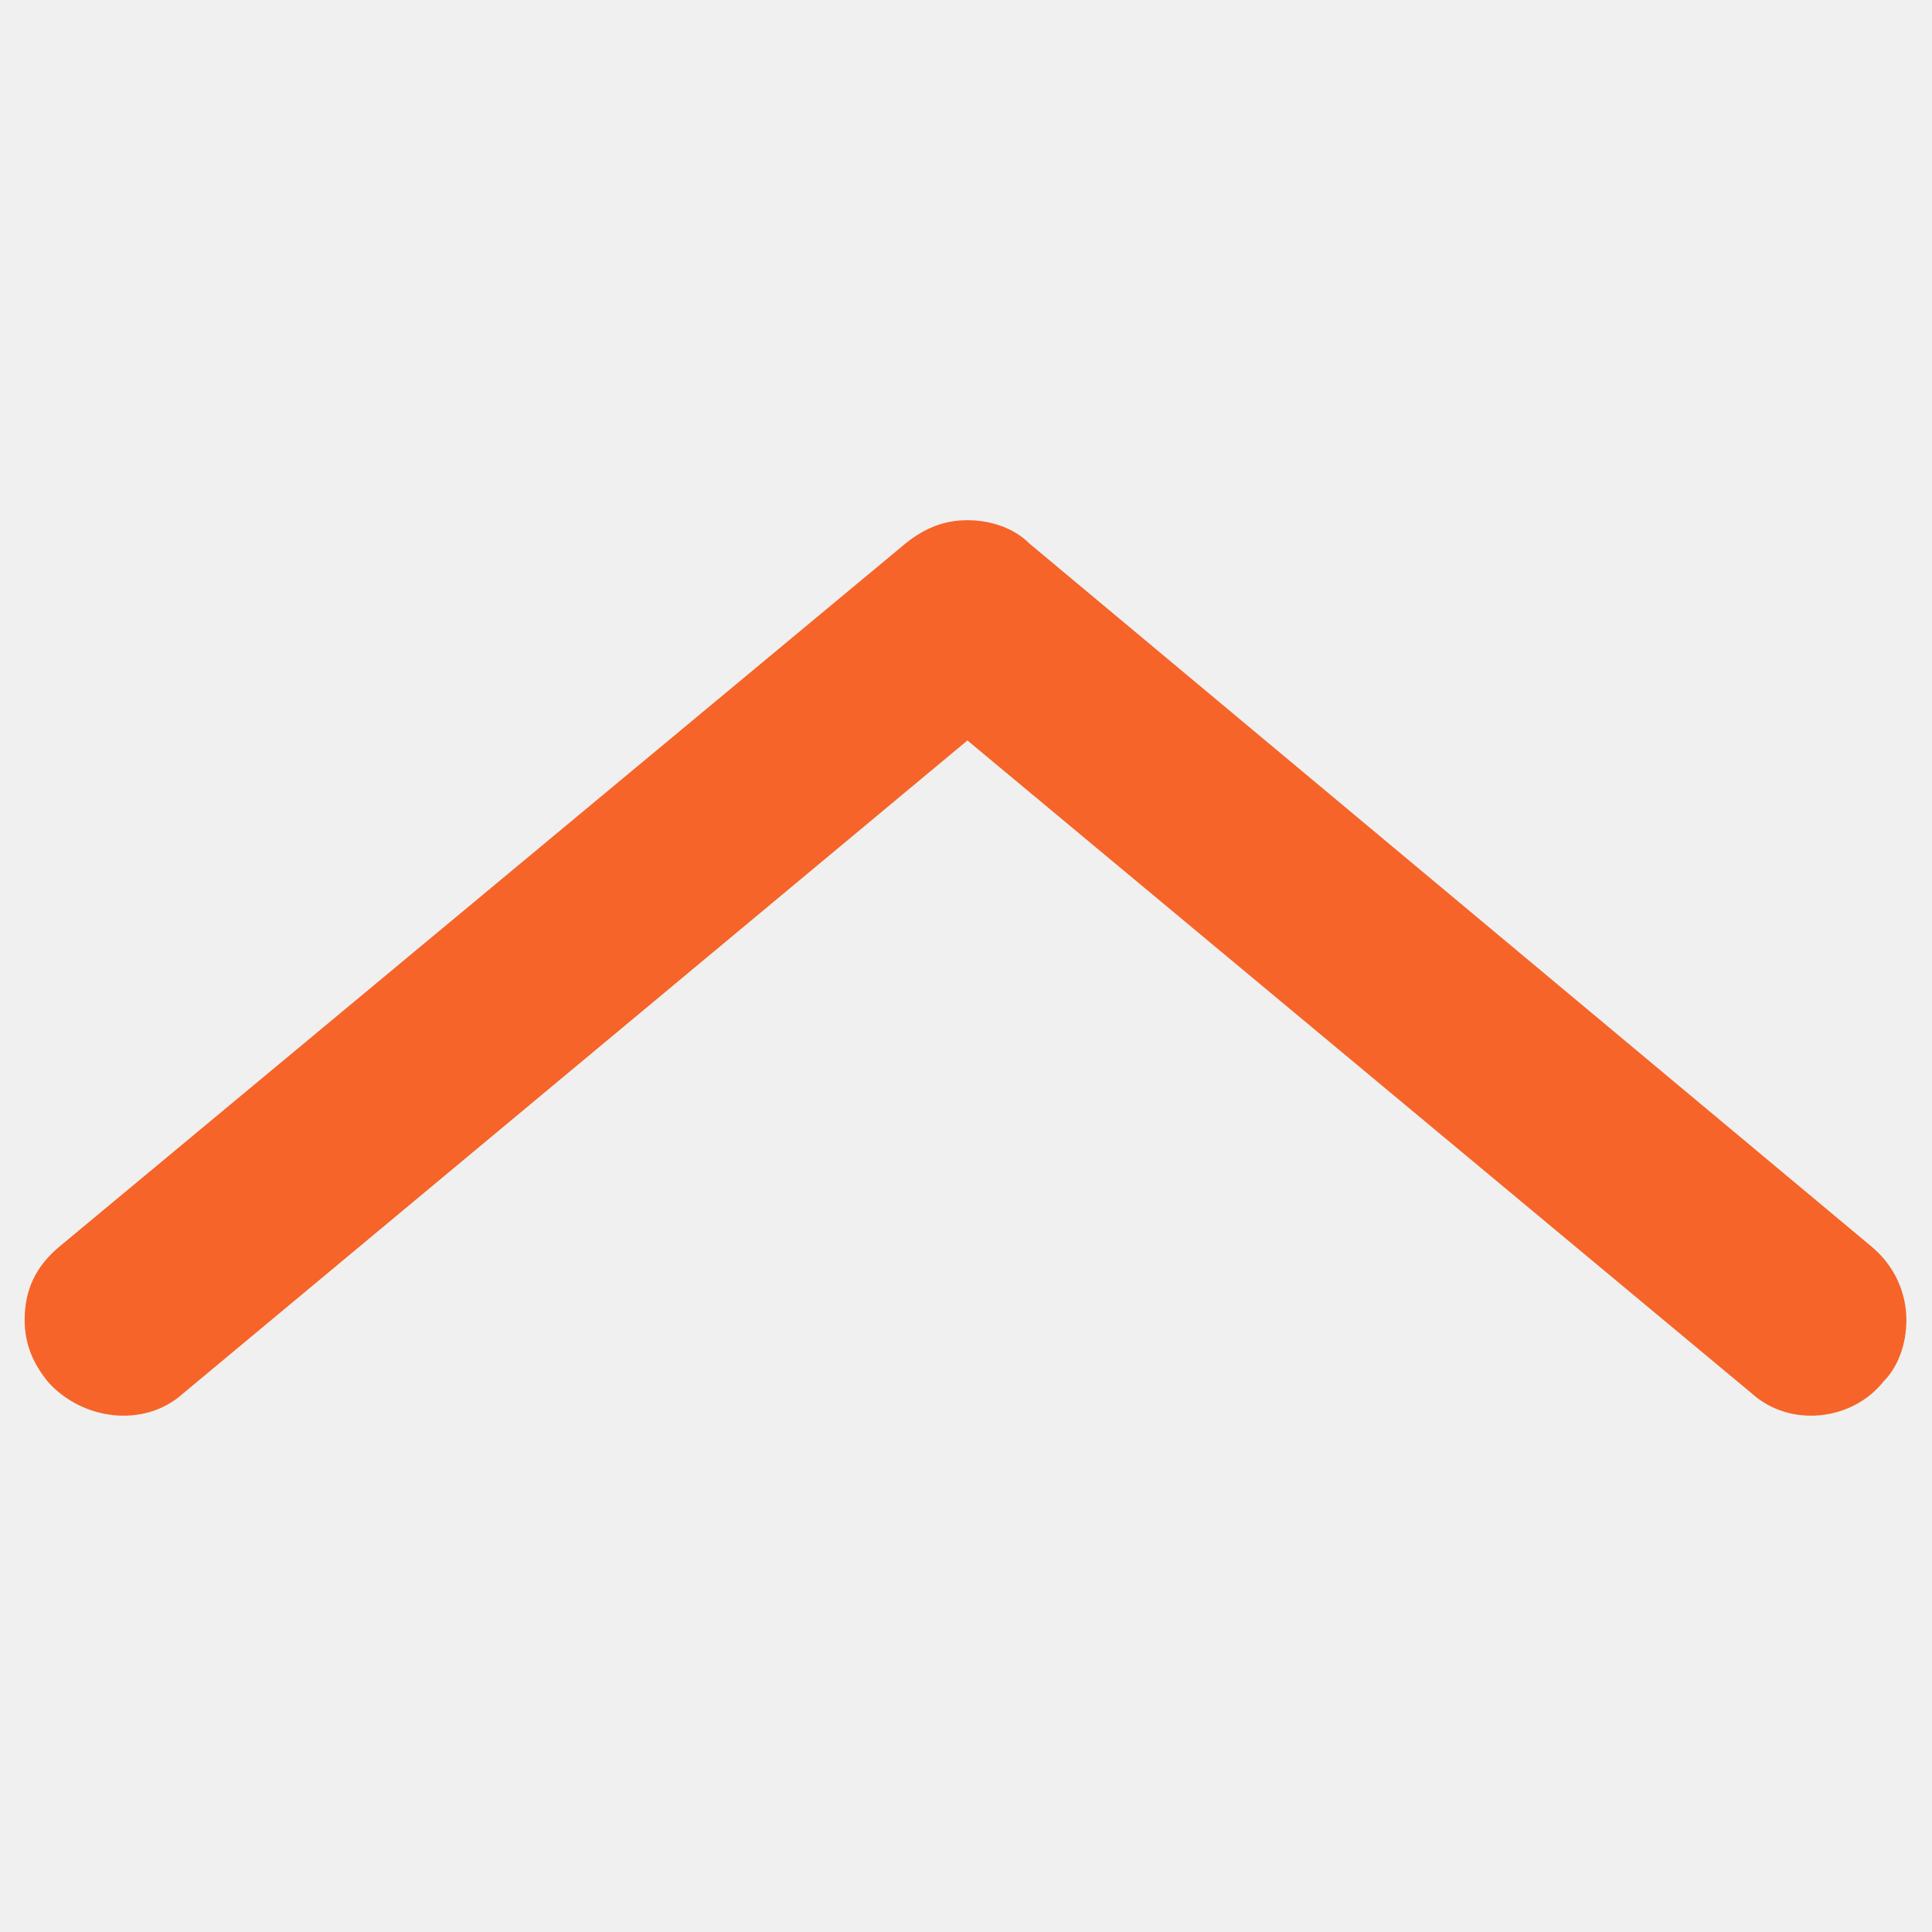
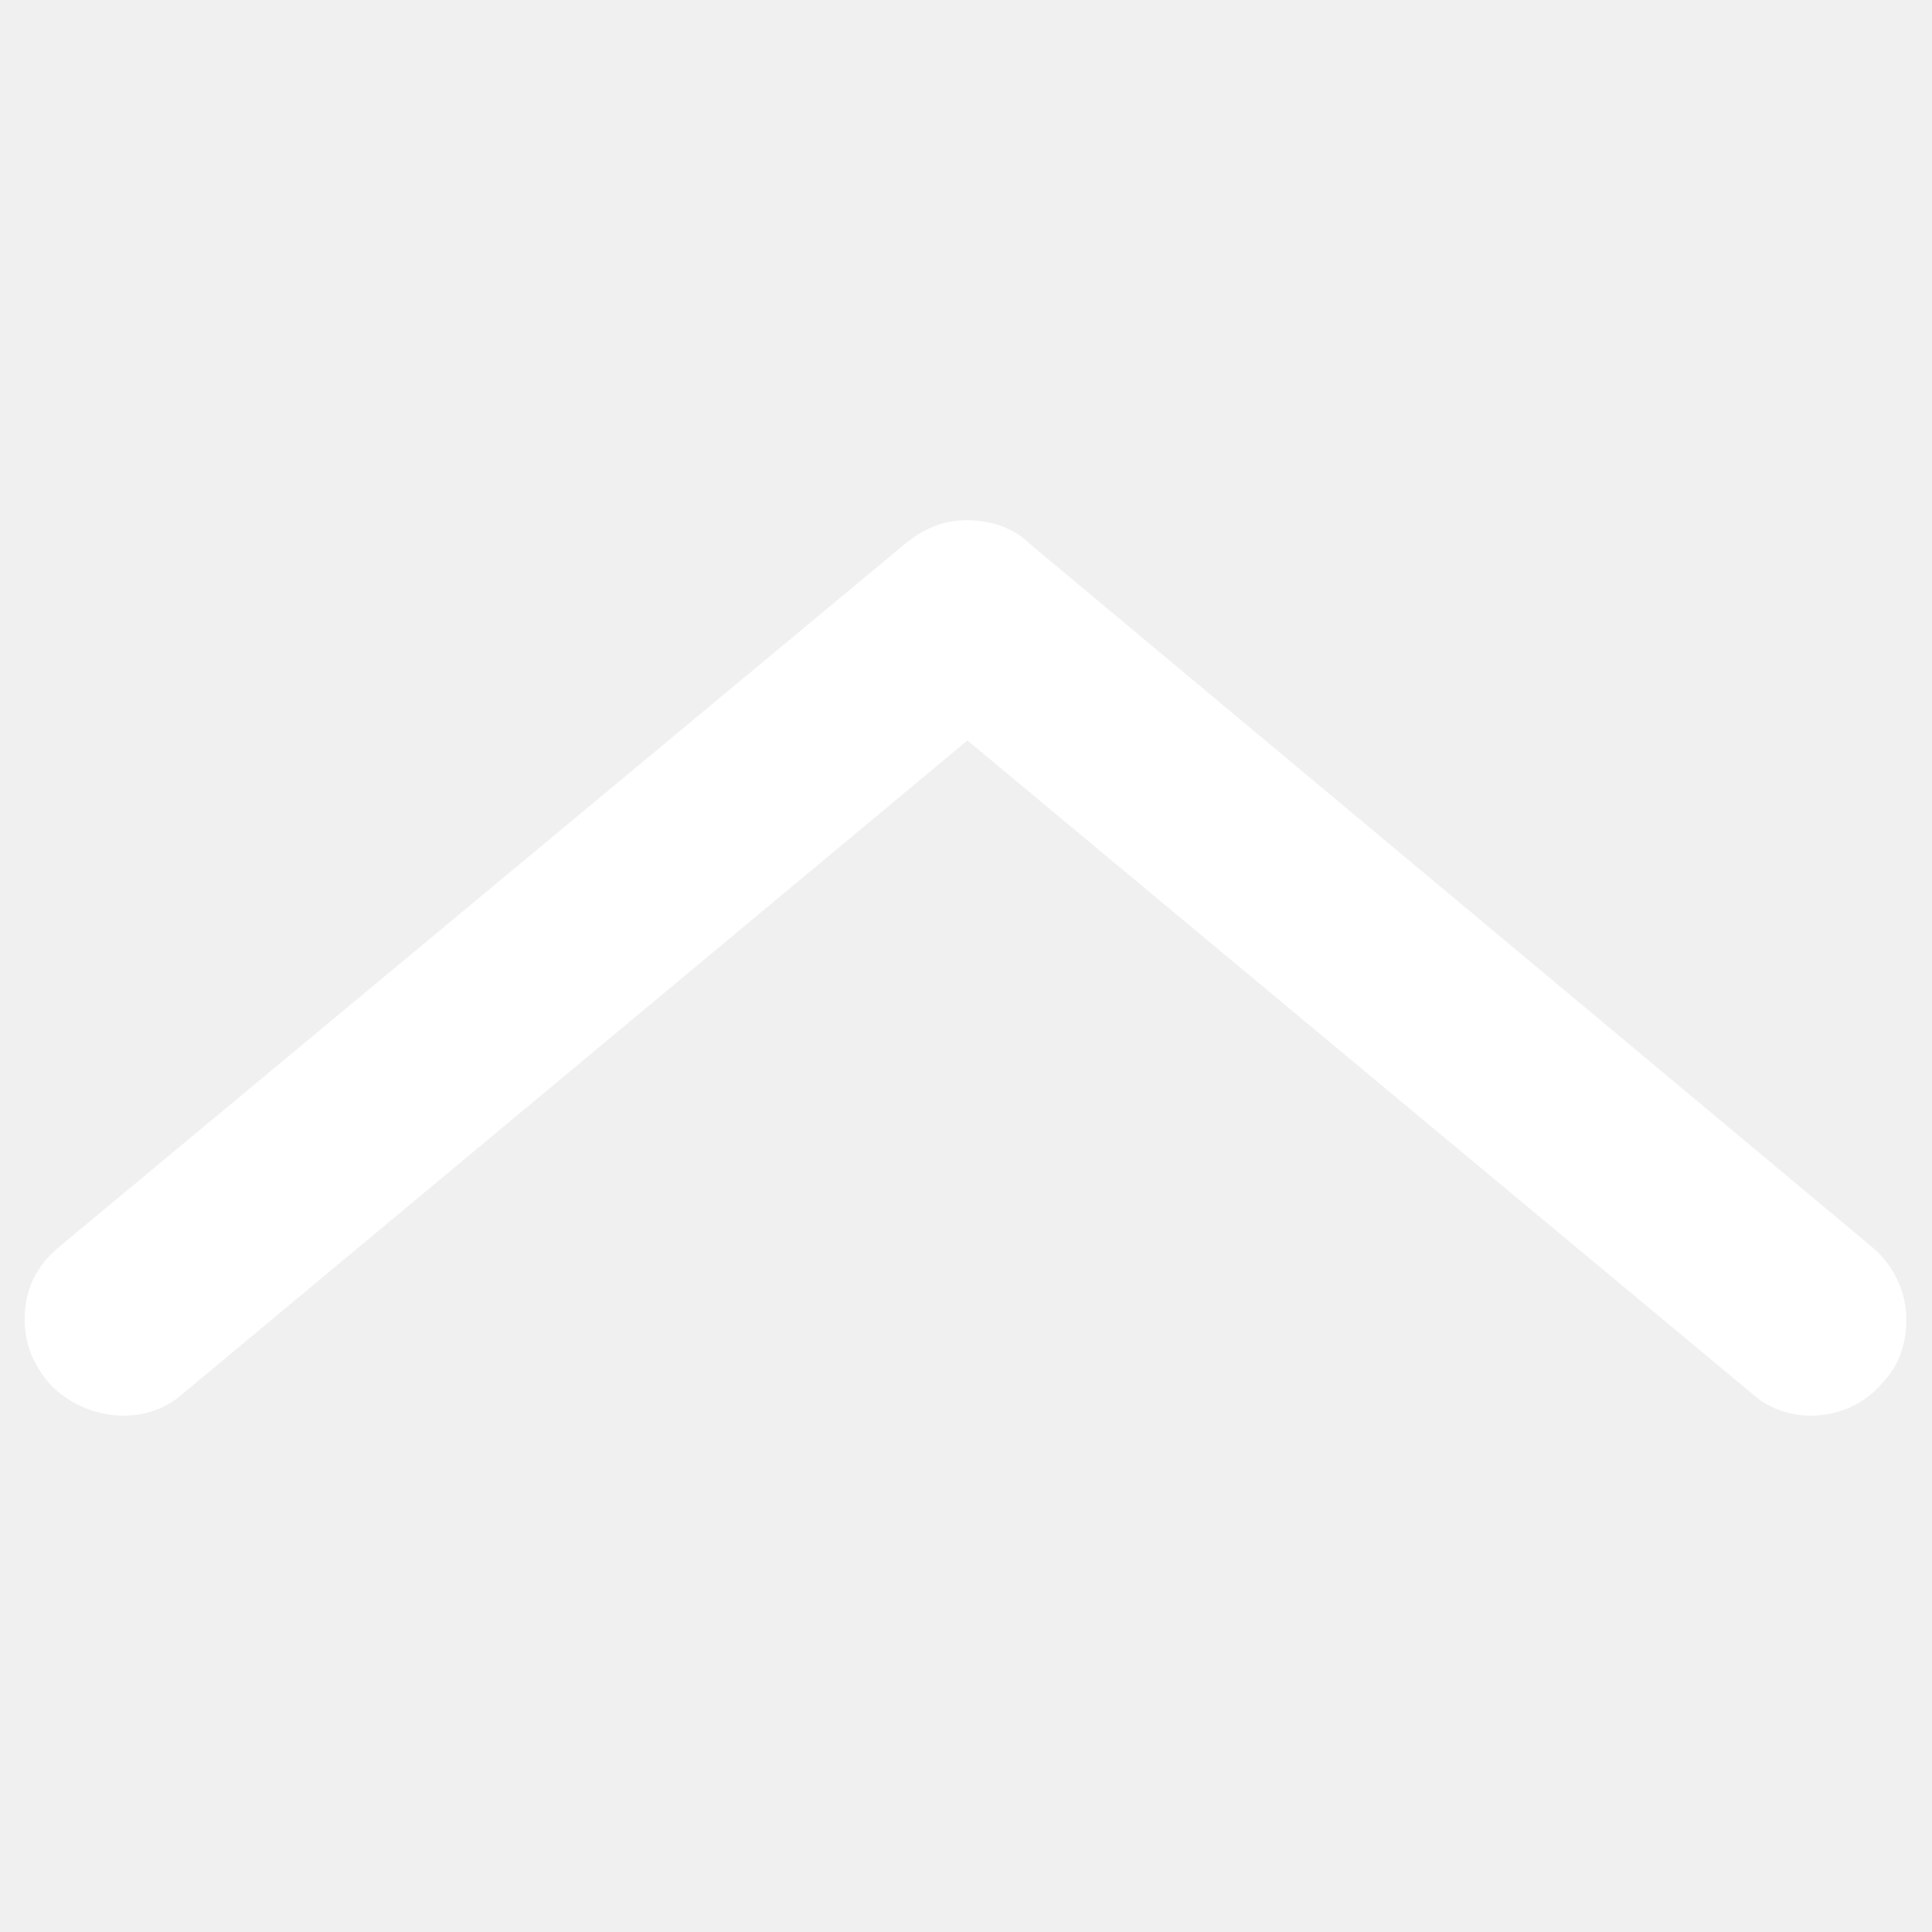
<svg xmlns="http://www.w3.org/2000/svg" version="1.1" id="Layer_1" x="0px" y="0px" width="10px" height="10px" viewBox="0 0 50 50" enable-background="new 0 0 50 50" xml:space="preserve">
-   <path fill="#F66429" d="M4.738,36.063l20.299-16.9l20.3,16.9c1,0.9,2.6,0.7,3.4-0.3c0.399-0.399,0.6-1,0.6-1.601  c0-0.699-0.301-1.399-0.9-1.899l-21.8-18.2c-0.399-0.4-1-0.6-1.6-0.6s-1.1,0.199-1.6,0.6l-21.9,18.2  c-0.6,0.5-0.899,1.101-0.899,1.899c0,0.601,0.2,1.101,0.603,1.601C2.137,36.763,3.738,36.963,4.738,36.063z" />
+   <path fill="#ffffff" d="M4.738,36.063l20.299-16.9l20.3,16.9c1,0.9,2.6,0.7,3.4-0.3c0.399-0.399,0.6-1,0.6-1.601  c0-0.699-0.301-1.399-0.9-1.899l-21.8-18.2c-0.399-0.4-1-0.6-1.6-0.6s-1.1,0.199-1.6,0.6l-21.9,18.2  c-0.6,0.5-0.899,1.101-0.899,1.899c0,0.601,0.2,1.101,0.603,1.601C2.137,36.763,3.738,36.963,4.738,36.063z" />
</svg>
